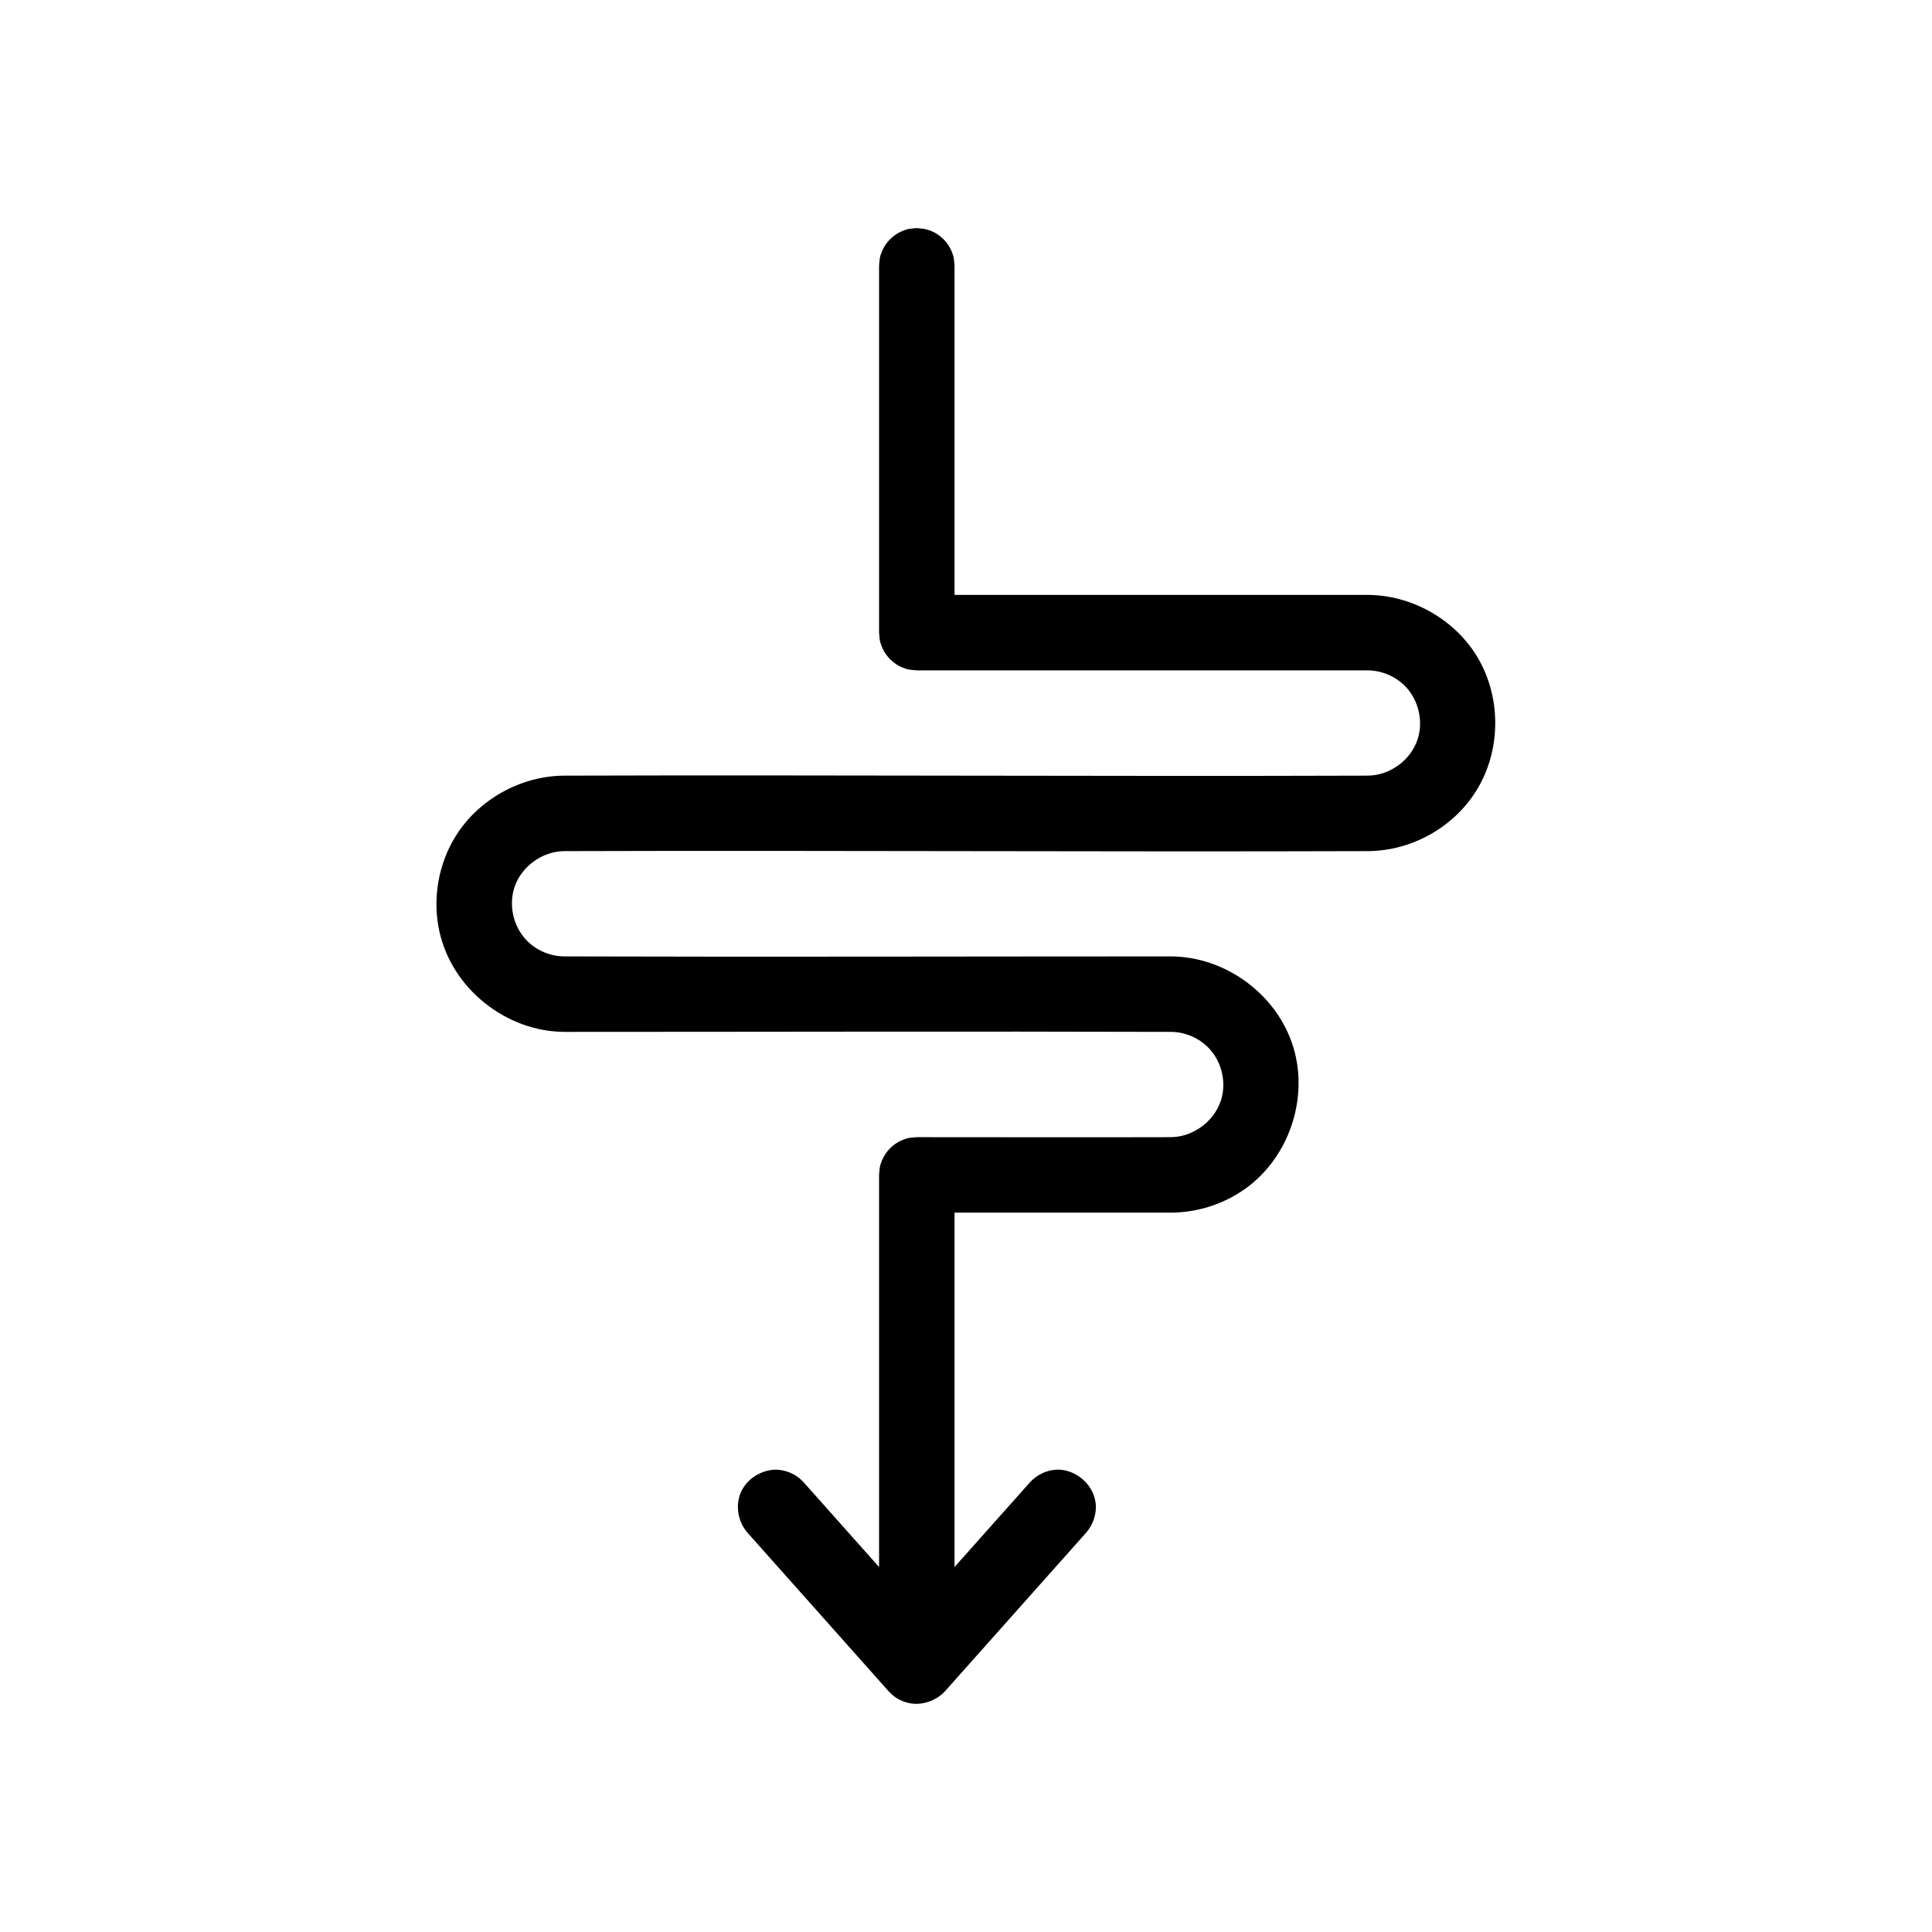
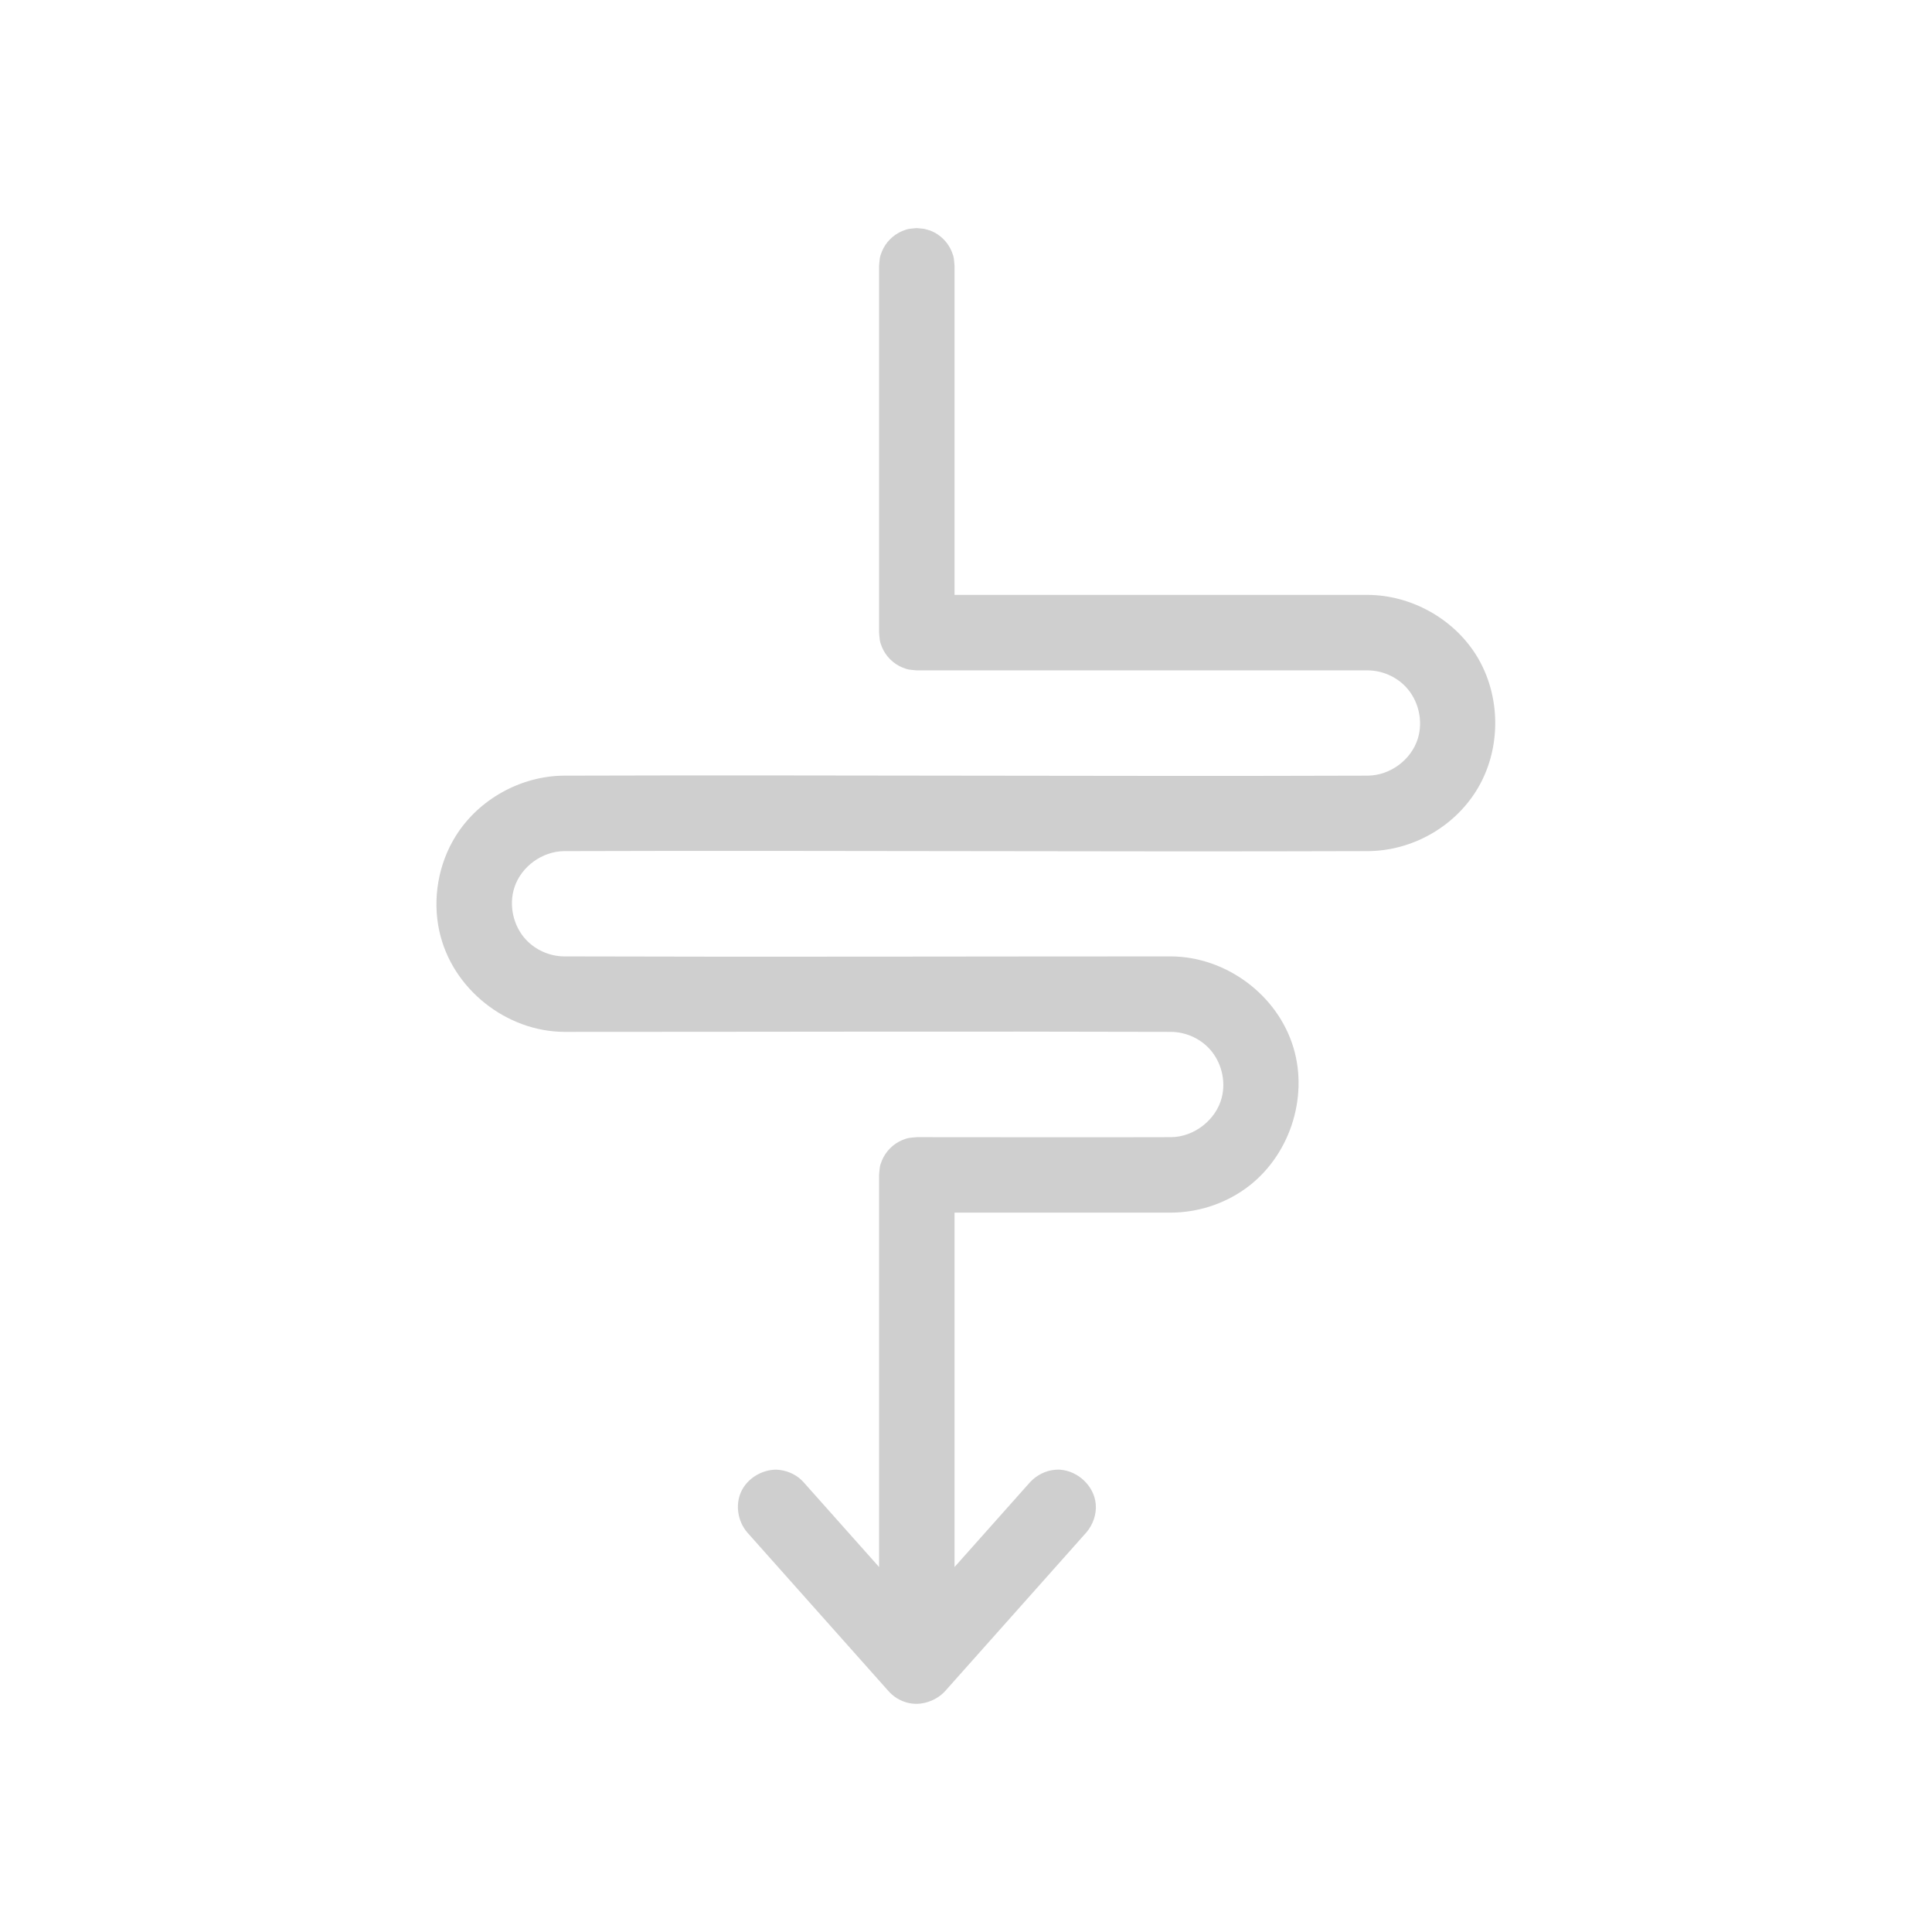
<svg xmlns="http://www.w3.org/2000/svg" width="100%" height="100%" viewBox="0 0 1280 1280" version="1.1" xml:space="preserve" style="fill-rule:evenodd;clip-rule:evenodd;stroke-linejoin:round;stroke-miterlimit:2;">
-   <path d="M582.41,1038.19L582.41,778.399C582.835,774.092 582.633,772.89 584.313,768.832C586.826,762.766 591.777,757.815 597.843,755.302C601.901,753.622 603.103,753.824 607.41,753.399C663.566,753.399 719.722,753.574 775.877,753.399C791.16,753.256 805.625,741.999 809.433,727.231C812.352,715.908 809.102,703.176 801.076,694.636C794.63,687.777 785.367,683.733 775.877,683.645C641.899,683.227 507.92,683.644 373.942,683.644C335.699,683.525 299.486,655.342 291.07,616.931C286.386,595.552 290.372,572.403 301.944,553.864C317.018,529.714 344.819,514.161 373.435,513.89C551.038,513.33 728.644,514.475 906.247,513.887C920.934,513.748 934.938,503.516 939.332,489.392C943.002,477.591 939.82,463.918 931.269,454.95C924.767,448.132 915.518,444.163 905.98,444.133L607.41,444.133C603.103,443.708 601.901,443.91 597.843,442.23C591.777,439.717 586.826,434.766 584.313,428.7C582.633,424.642 582.835,423.44 582.41,419.133L582.41,176.125C582.835,171.818 582.633,170.615 584.313,166.558C586.826,160.491 591.777,155.541 597.843,153.028C601.901,151.347 603.103,151.549 607.41,151.125C609.036,151.285 610.662,151.445 612.288,151.605C613.851,152.079 615.468,152.403 616.978,153.028C623.044,155.541 627.995,160.491 630.507,166.558C632.188,170.615 631.986,171.818 632.41,176.125L632.41,394.133L906.059,394.133C934.664,394.223 962.57,409.629 977.783,433.673C994.747,460.485 995.091,496.991 977.783,524.347C962.655,548.257 935.361,563.614 906.567,563.887C728.962,564.474 551.355,563.329 373.751,563.889C359.225,564.027 345.298,574.115 340.798,587.978C336.957,599.807 340.056,613.598 348.565,622.65C355.01,629.507 364.247,633.555 373.762,633.643C507.741,634.061 641.721,633.644 775.7,633.644C811.962,633.757 846.477,658.889 857.017,694.329C866.963,727.769 854.114,766.857 824.892,787.663C810.654,797.801 793.297,803.345 775.7,803.399L632.41,803.399L632.41,1038.19L682.381,982.057C686.787,977.306 692.868,974.181 699.35,973.738C701.33,973.603 701.782,973.695 702.408,973.716C714.475,974.618 724.911,984.7 725.956,996.467C726.559,1003.25 724.144,1010.13 719.728,1015.3L626.084,1120.5C623.445,1123.34 620.187,1125.51 616.651,1126.9C612.211,1128.73 607.286,1129.34 602.533,1128.39C601.734,1128.24 600.945,1128.04 600.17,1127.79C599.479,1127.59 598.796,1127.36 598.124,1127.09L598.074,1127.07L598.065,1127.06L597.962,1127.02L597.859,1126.98L597.85,1126.98L597.799,1126.95C595.287,1125.91 592.95,1124.45 590.907,1122.65C590.141,1121.98 589.432,1121.25 588.737,1120.5L495.093,1015.3C488.805,1007.94 487.079,997.246 490.889,988.599C494.872,979.56 504.739,973.621 514.452,973.689C520.598,973.983 526.576,976.349 531.022,980.59C531.679,981.216 531.823,981.392 532.439,982.057L582.41,1038.19Z" />
+   <path d="M582.41,1038.19L582.41,778.399C582.835,774.092 582.633,772.89 584.313,768.832C586.826,762.766 591.777,757.815 597.843,755.302C601.901,753.622 603.103,753.824 607.41,753.399C663.566,753.399 719.722,753.574 775.877,753.399C791.16,753.256 805.625,741.999 809.433,727.231C812.352,715.908 809.102,703.176 801.076,694.636C794.63,687.777 785.367,683.733 775.877,683.645C641.899,683.227 507.92,683.644 373.942,683.644C335.699,683.525 299.486,655.342 291.07,616.931C286.386,595.552 290.372,572.403 301.944,553.864C317.018,529.714 344.819,514.161 373.435,513.89C551.038,513.33 728.644,514.475 906.247,513.887C920.934,513.748 934.938,503.516 939.332,489.392C943.002,477.591 939.82,463.918 931.269,454.95C924.767,448.132 915.518,444.163 905.98,444.133L607.41,444.133C603.103,443.708 601.901,443.91 597.843,442.23C591.777,439.717 586.826,434.766 584.313,428.7C582.633,424.642 582.835,423.44 582.41,419.133L582.41,176.125C582.835,171.818 582.633,170.615 584.313,166.558C586.826,160.491 591.777,155.541 597.843,153.028C601.901,151.347 603.103,151.549 607.41,151.125C609.036,151.285 610.662,151.445 612.288,151.605C613.851,152.079 615.468,152.403 616.978,153.028C623.044,155.541 627.995,160.491 630.507,166.558C632.188,170.615 631.986,171.818 632.41,176.125L632.41,394.133L906.059,394.133C934.664,394.223 962.57,409.629 977.783,433.673C994.747,460.485 995.091,496.991 977.783,524.347C962.655,548.257 935.361,563.614 906.567,563.887C728.962,564.474 551.355,563.329 373.751,563.889C359.225,564.027 345.298,574.115 340.798,587.978C336.957,599.807 340.056,613.598 348.565,622.65C355.01,629.507 364.247,633.555 373.762,633.643C507.741,634.061 641.721,633.644 775.7,633.644C811.962,633.757 846.477,658.889 857.017,694.329C866.963,727.769 854.114,766.857 824.892,787.663C810.654,797.801 793.297,803.345 775.7,803.399L632.41,803.399L632.41,1038.19L682.381,982.057C686.787,977.306 692.868,974.181 699.35,973.738C701.33,973.603 701.782,973.695 702.408,973.716C714.475,974.618 724.911,984.7 725.956,996.467C726.559,1003.25 724.144,1010.13 719.728,1015.3L626.084,1120.5C623.445,1123.34 620.187,1125.51 616.651,1126.9C612.211,1128.73 607.286,1129.34 602.533,1128.39C601.734,1128.24 600.945,1128.04 600.17,1127.79C599.479,1127.59 598.796,1127.36 598.124,1127.09L598.074,1127.07L598.065,1127.06L597.859,1126.98L597.85,1126.98L597.799,1126.95C595.287,1125.91 592.95,1124.45 590.907,1122.65C590.141,1121.98 589.432,1121.25 588.737,1120.5L495.093,1015.3C488.805,1007.94 487.079,997.246 490.889,988.599C494.872,979.56 504.739,973.621 514.452,973.689C520.598,973.983 526.576,976.349 531.022,980.59C531.679,981.216 531.823,981.392 532.439,982.057L582.41,1038.19Z" style="fill:rgb(207,207,207);" />
</svg>
